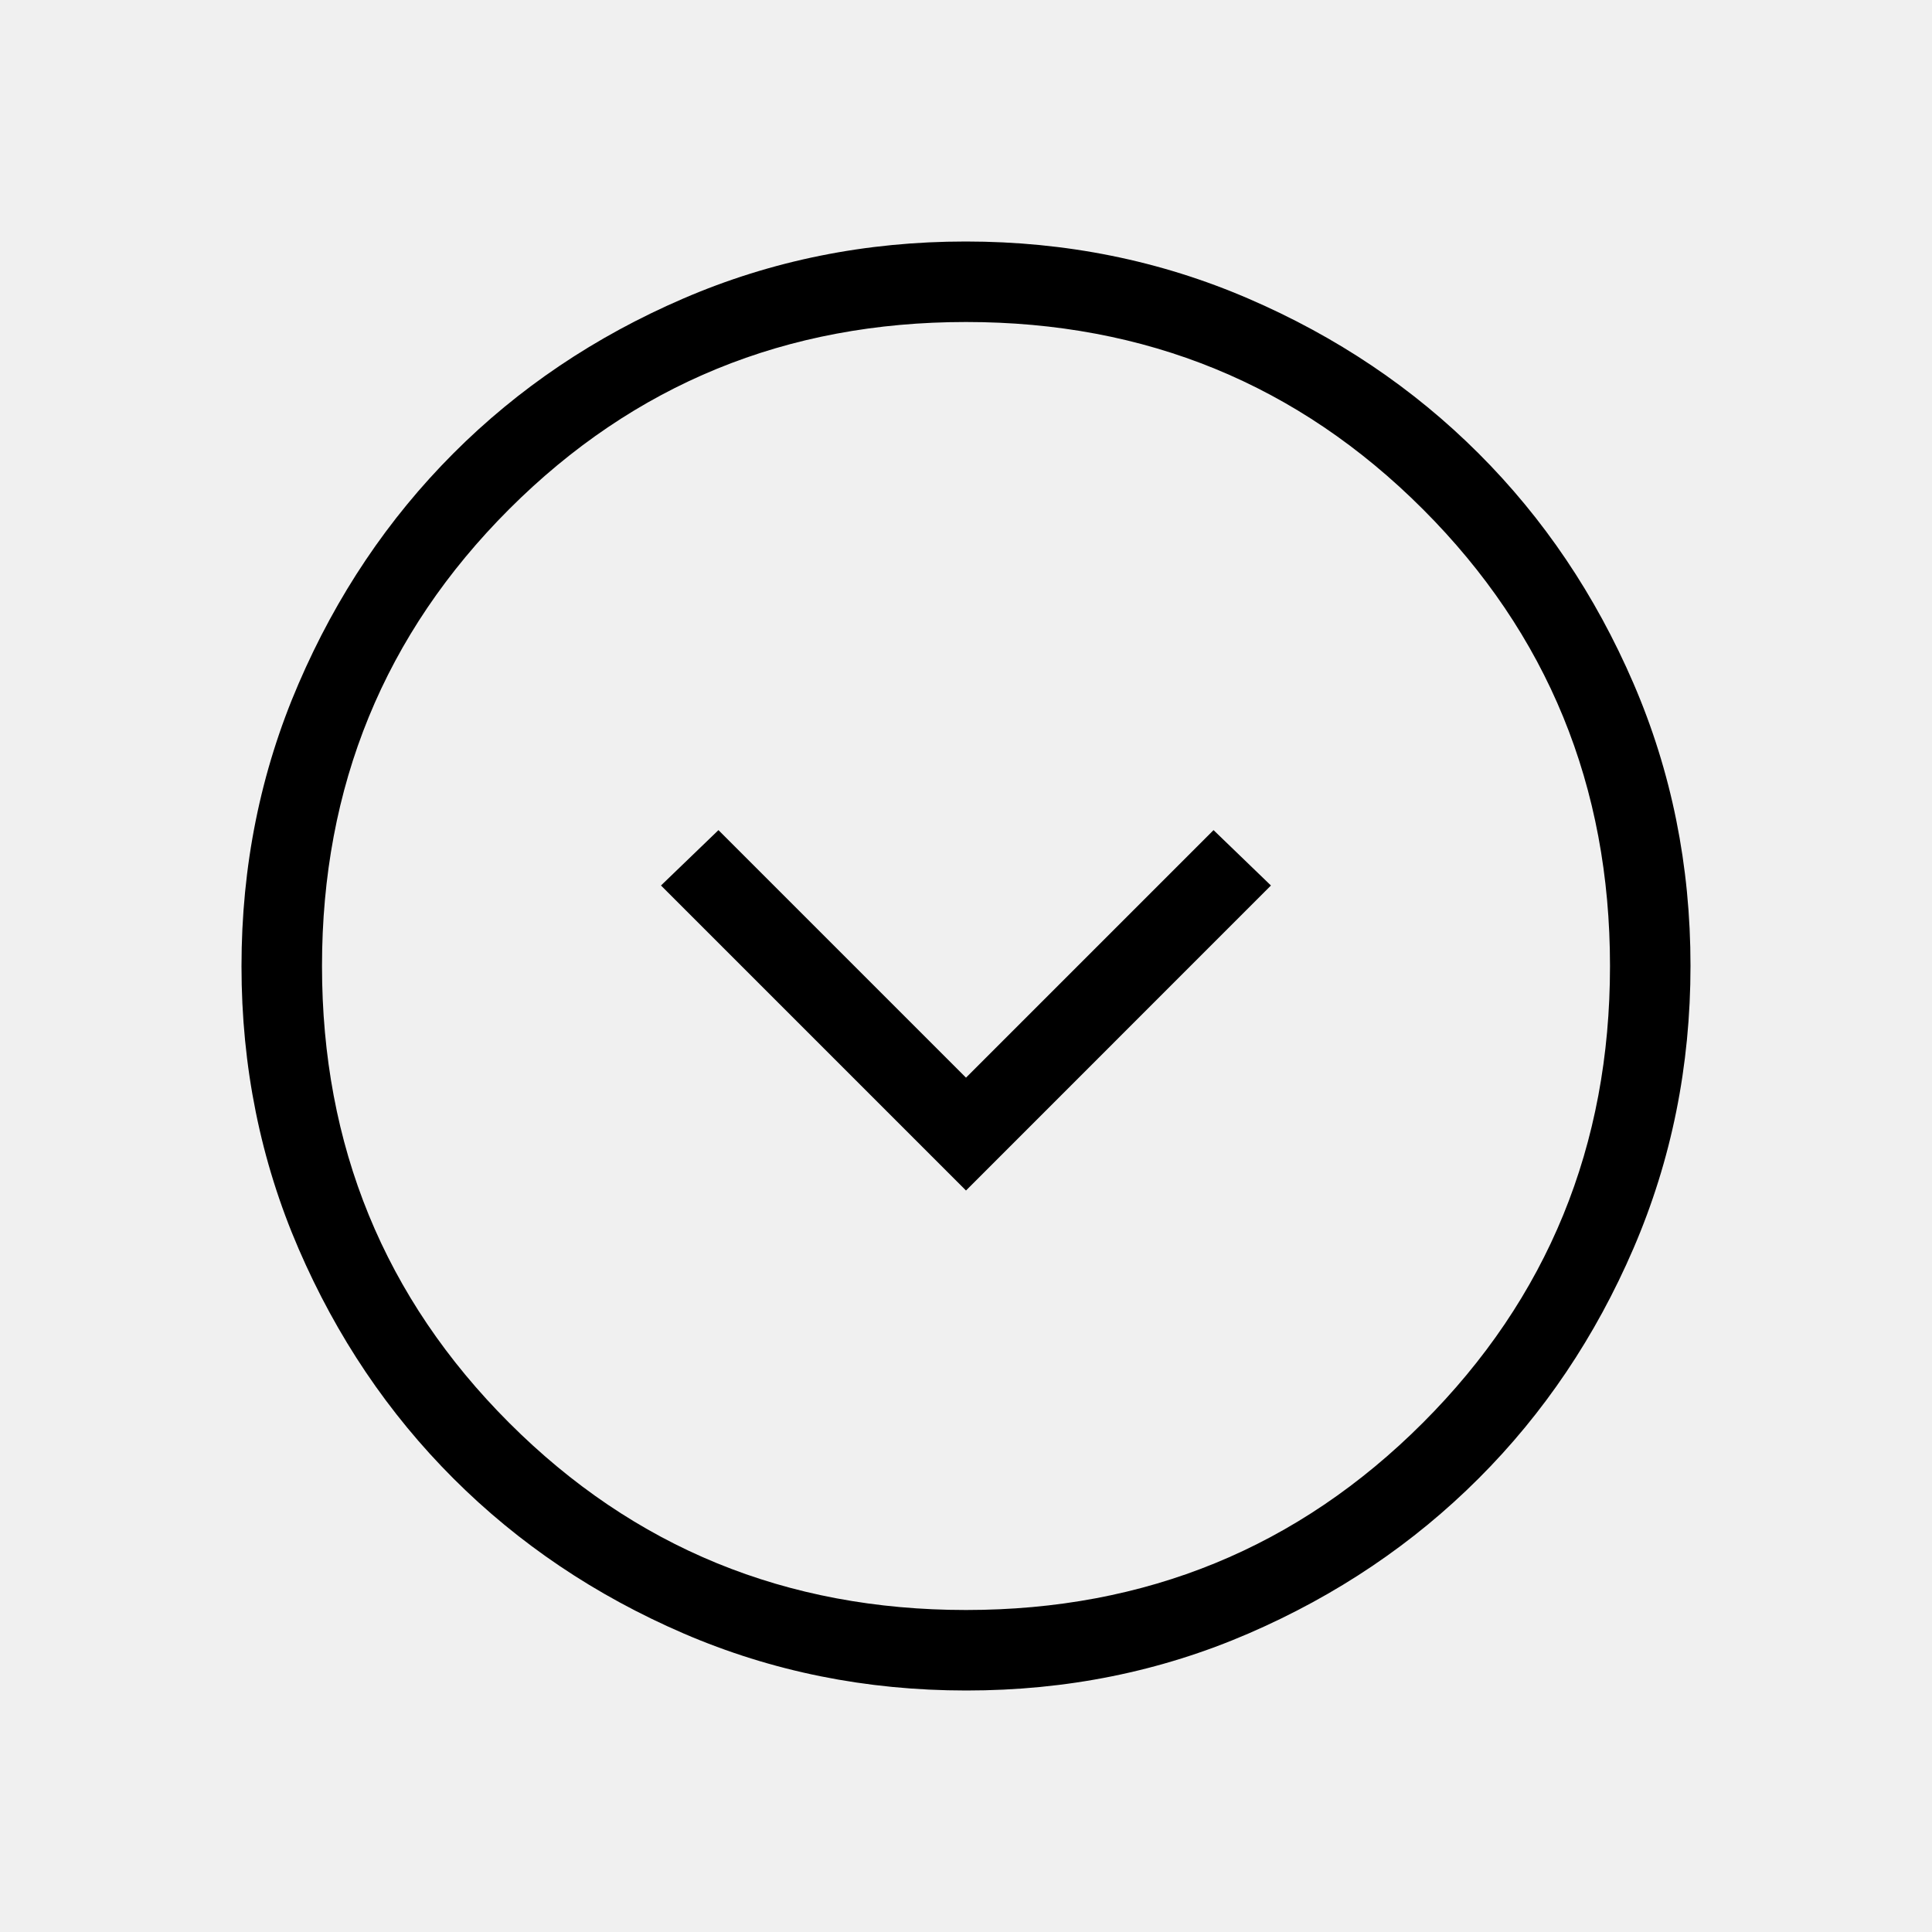
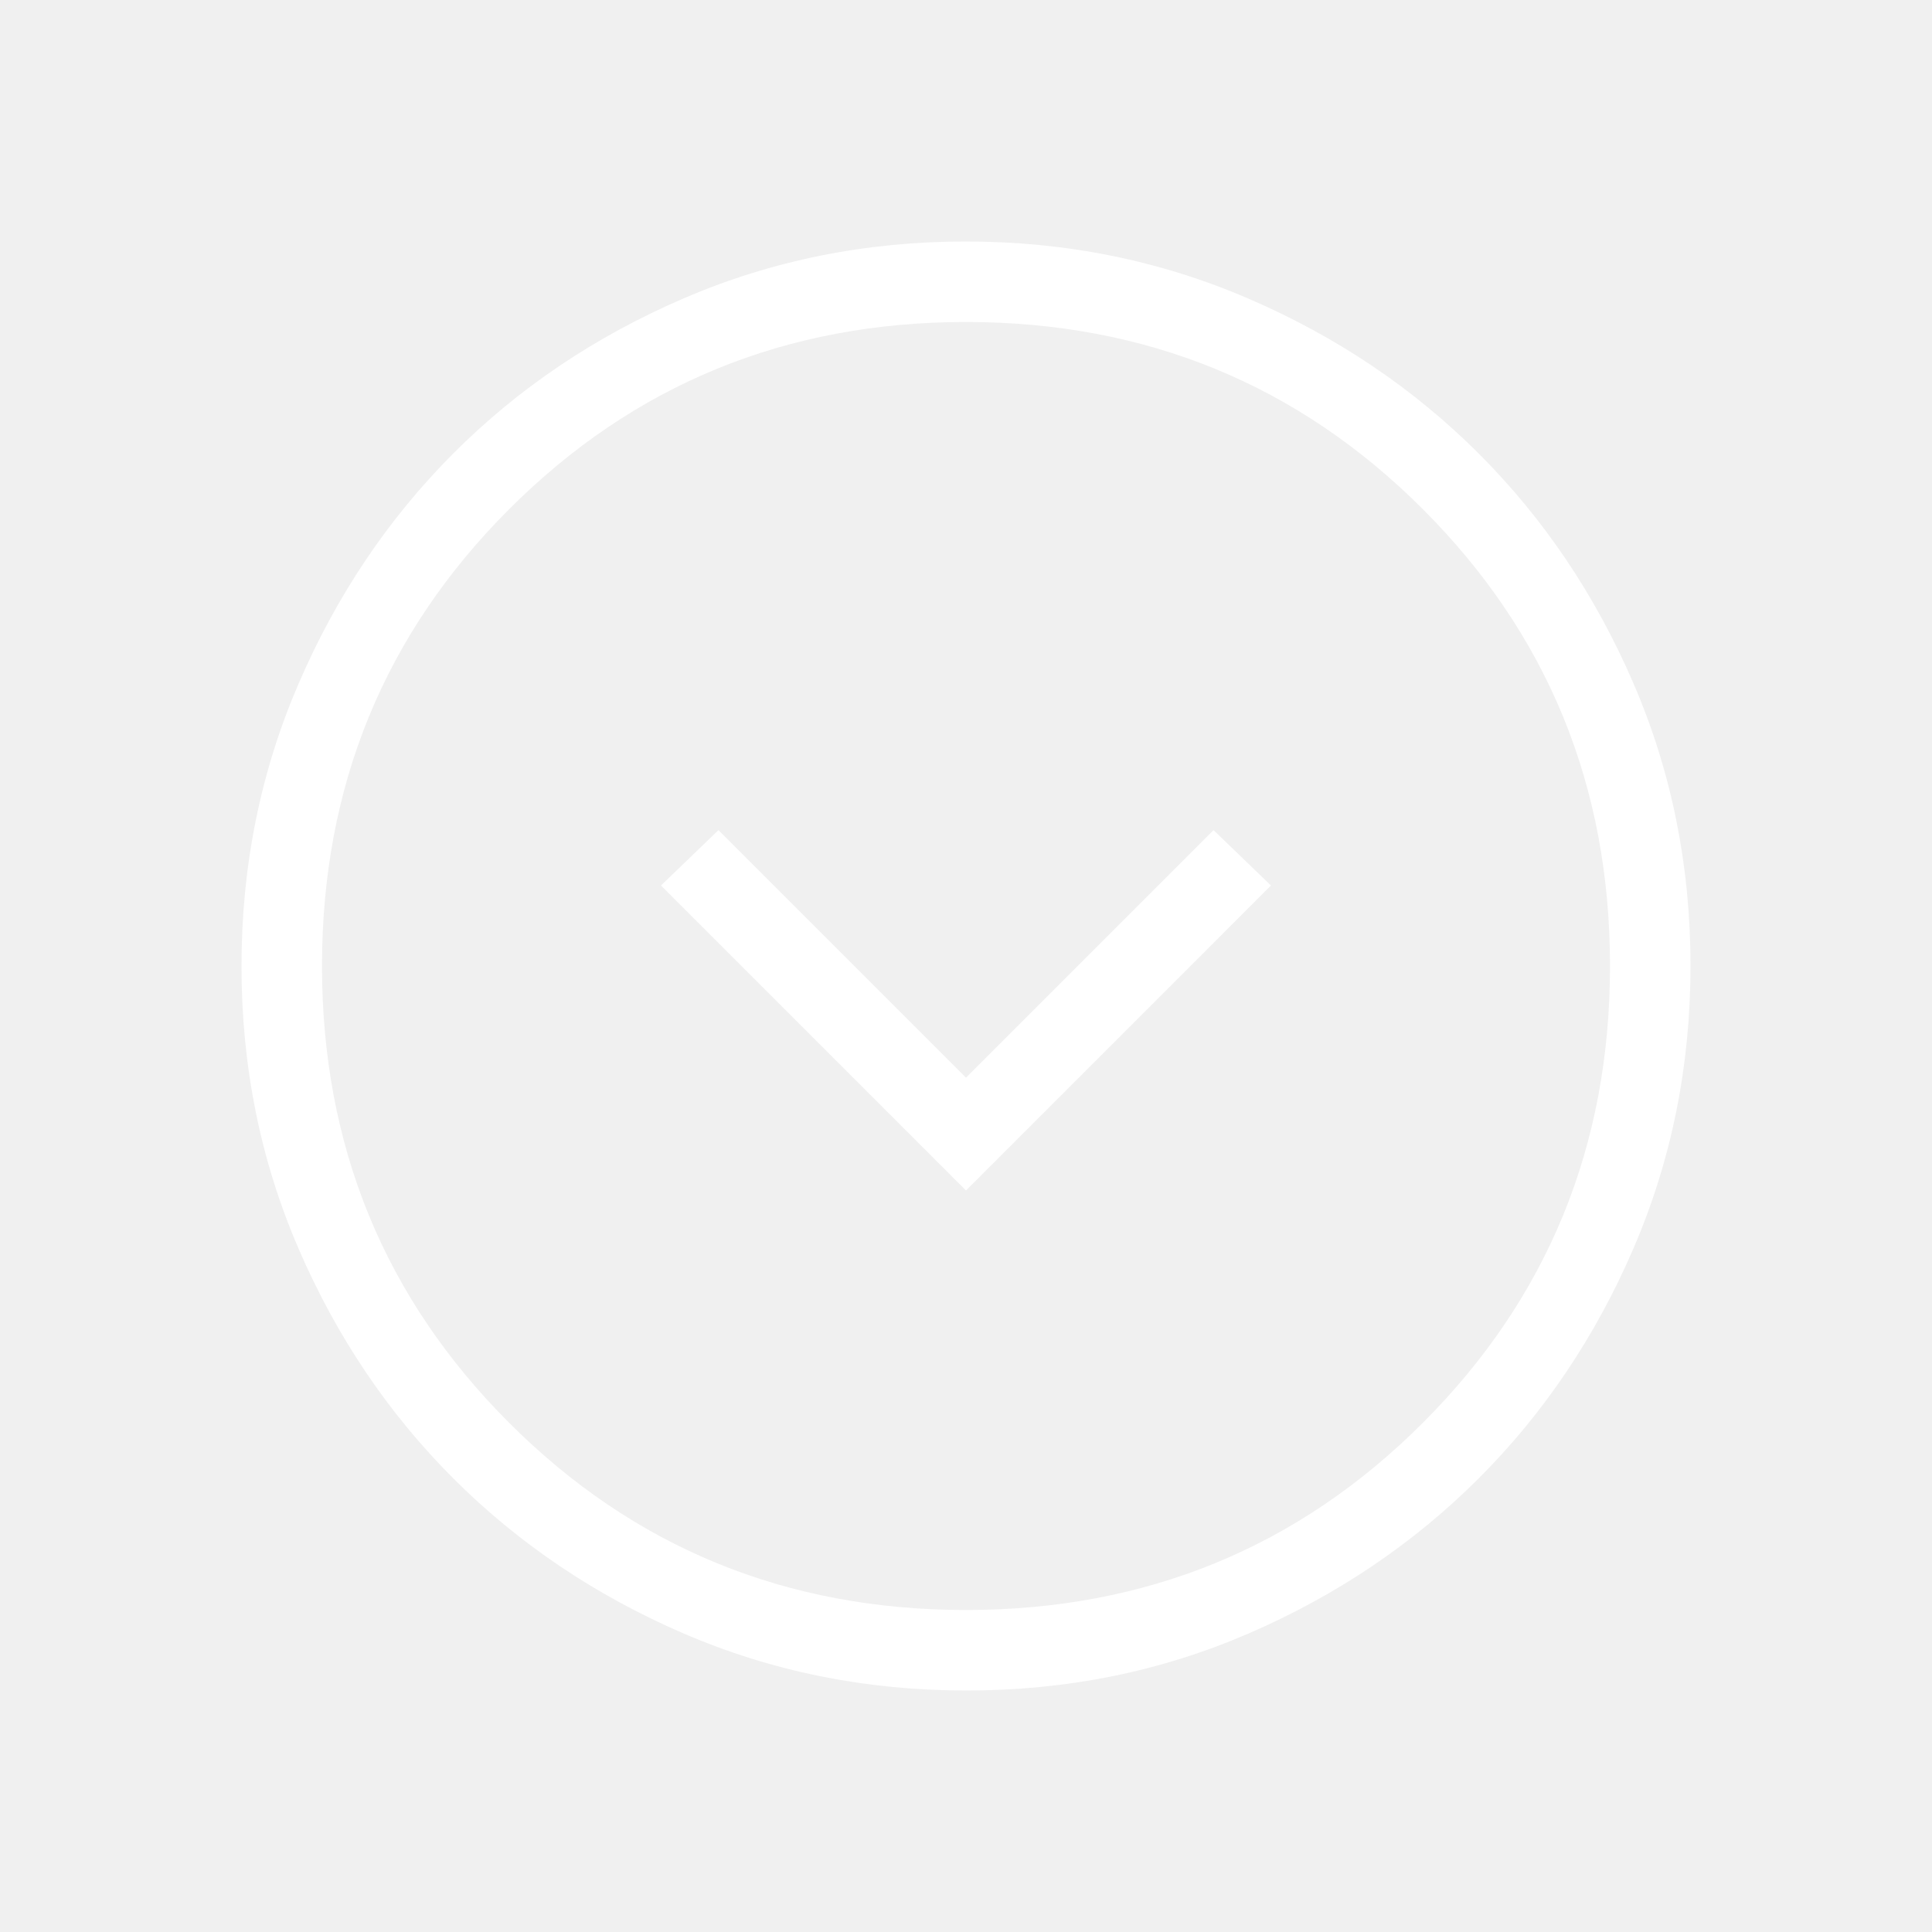
<svg xmlns="http://www.w3.org/2000/svg" width="24" height="24" viewBox="0 0 24 24">
-   <path fill="currentColor" d="M12 14.789L15.788 11l-.713-.688L12 13.387l-3.075-3.075l-.714.688zM12.003 21q-1.867 0-3.51-.708q-1.643-.709-2.859-1.924t-1.925-2.856T3 12.003t.709-3.51Q4.417 6.85 5.63 5.634t2.857-1.925T11.997 3t3.51.709q1.643.708 2.859 1.922t1.925 2.857t.709 3.509t-.708 3.51t-1.924 2.859t-2.856 1.925t-3.509.709M12 20q3.35 0 5.675-2.325T20 12t-2.325-5.675T12 4T6.325 6.325T4 12t2.325 5.675T12 20m0-8" />
+   <path fill="white" d="M12 14.789L15.788 11l-.713-.688L12 13.387l-3.075-3.075l-.714.688zM12.003 21q-1.867 0-3.51-.708q-1.643-.709-2.859-1.924t-1.925-2.856T3 12.003t.709-3.51Q4.417 6.85 5.63 5.634t2.857-1.925T11.997 3t3.51.709q1.643.708 2.859 1.922t1.925 2.857t.709 3.509t-.708 3.51t-1.924 2.859t-2.856 1.925t-3.509.709M12 20q3.35 0 5.675-2.325T20 12t-2.325-5.675T12 4T6.325 6.325T4 12t2.325 5.675T12 20m0-8" />
</svg>
